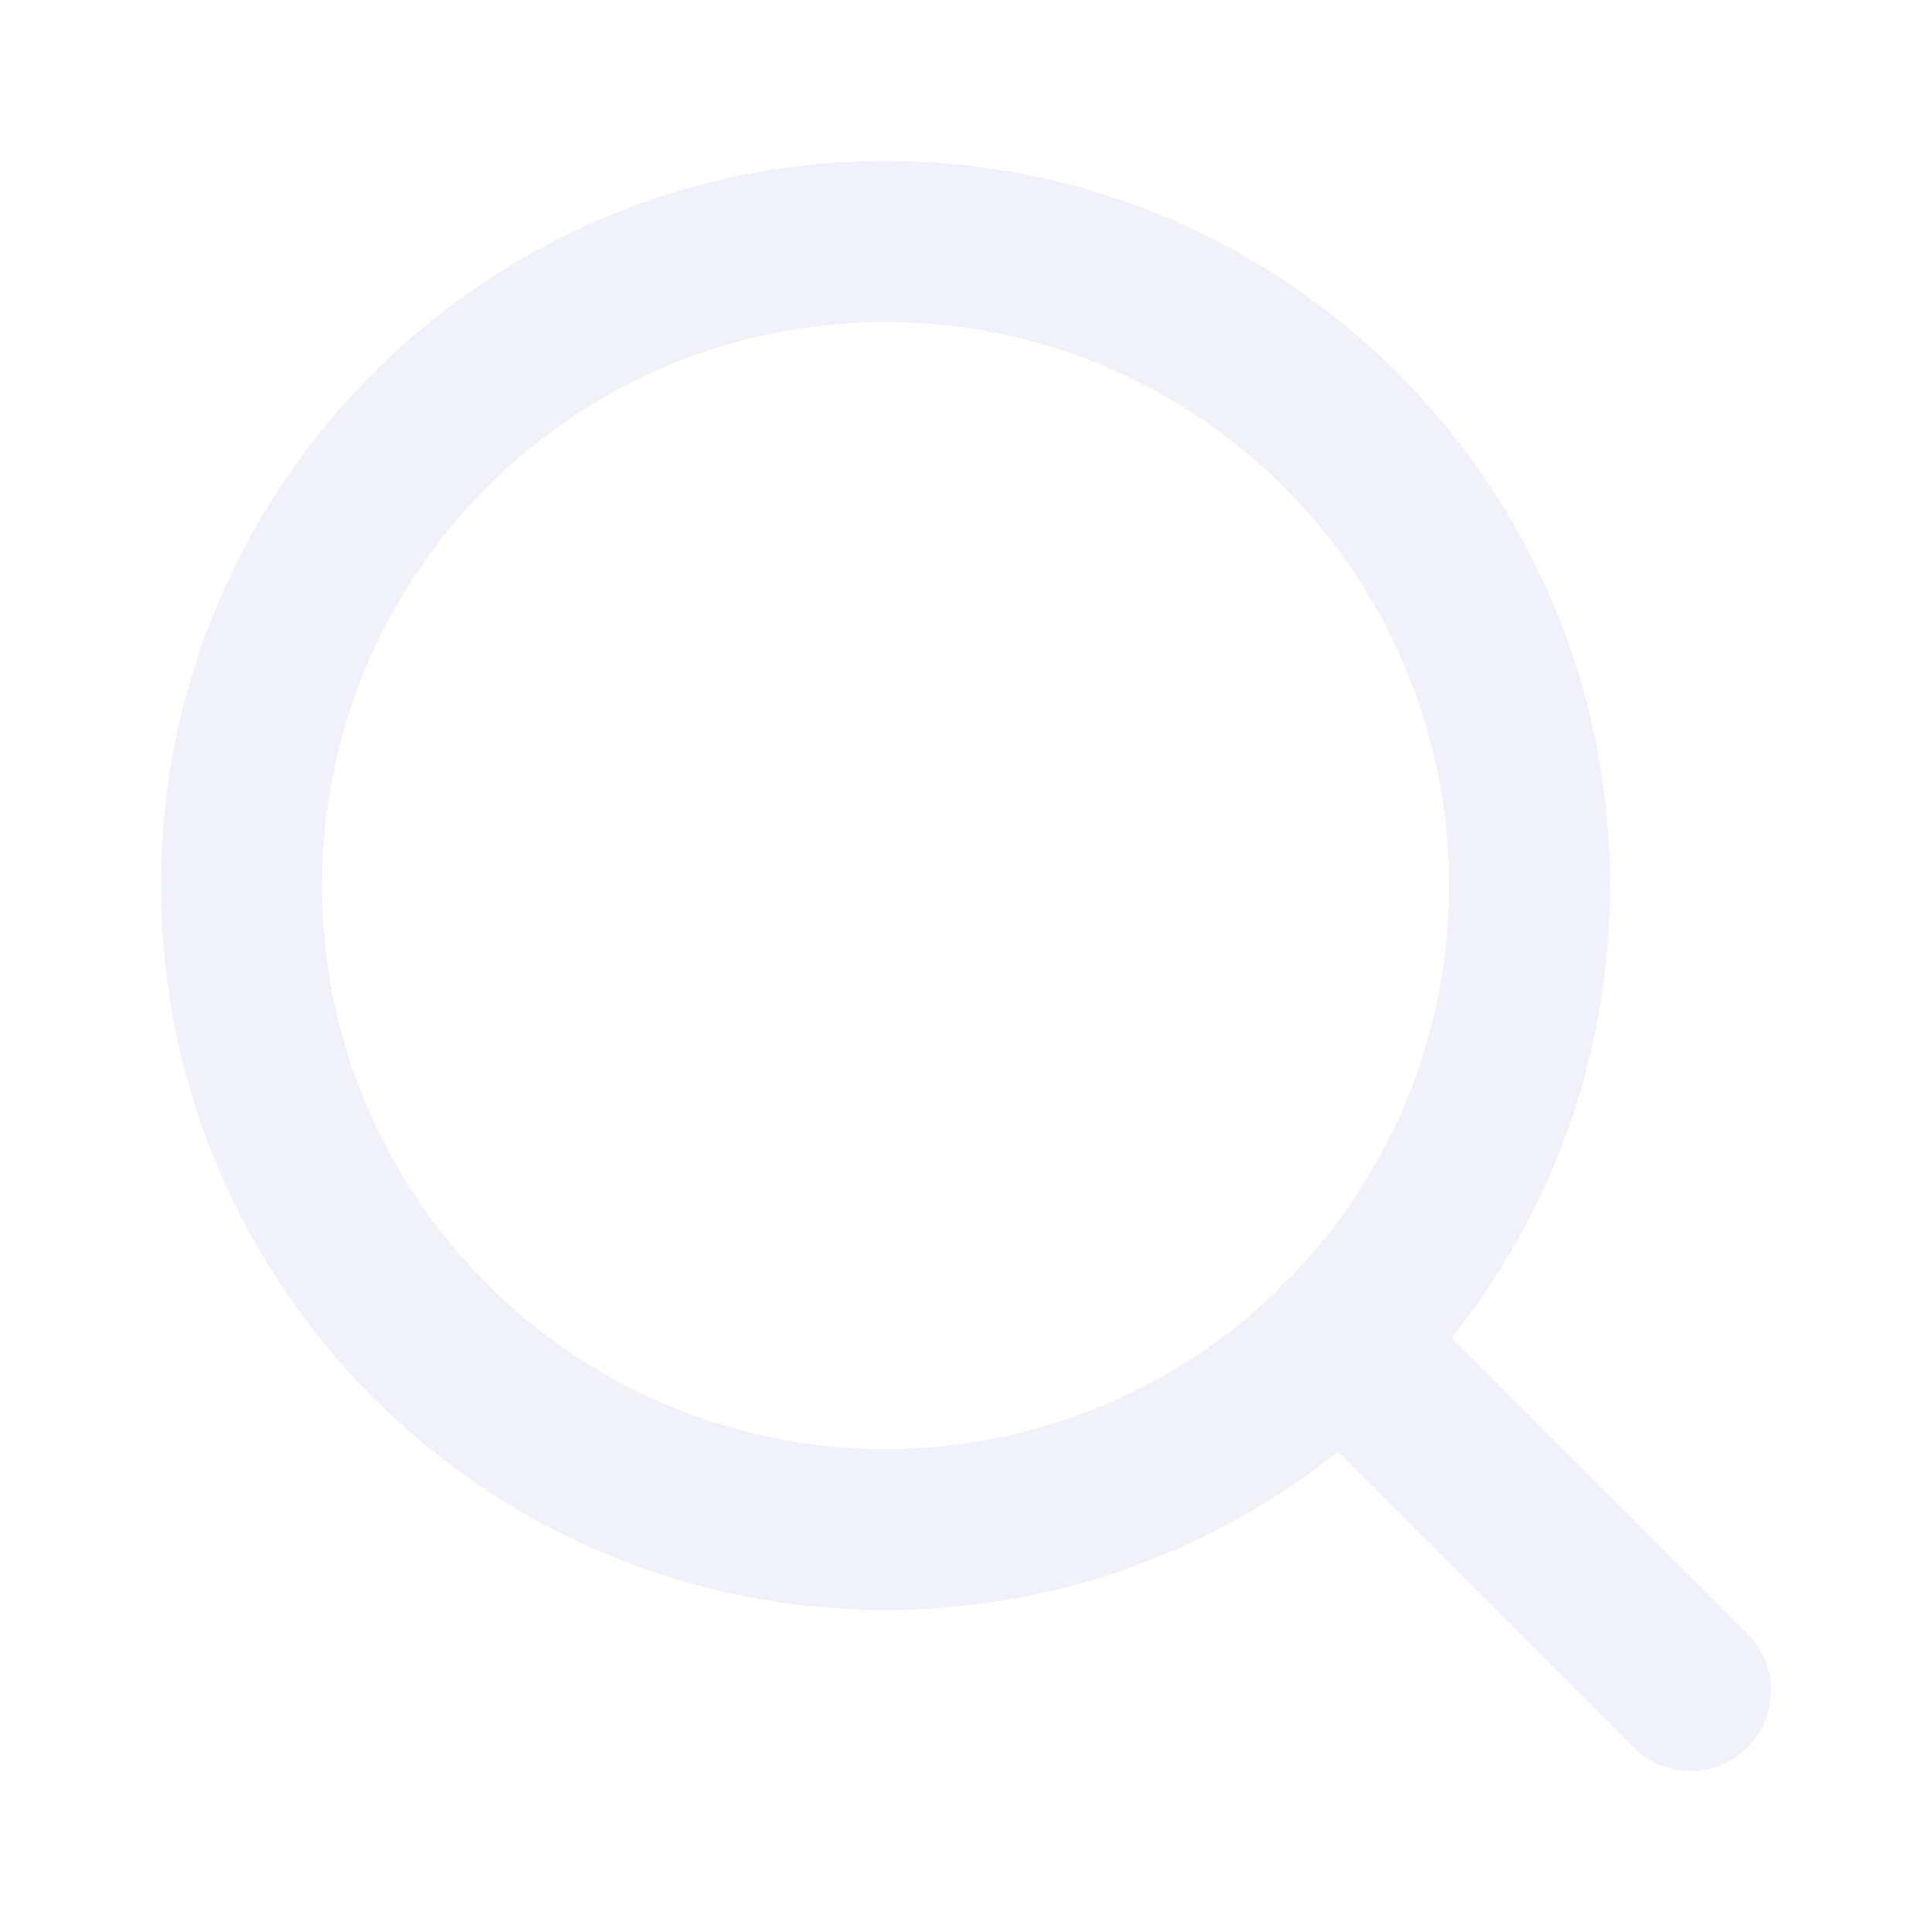
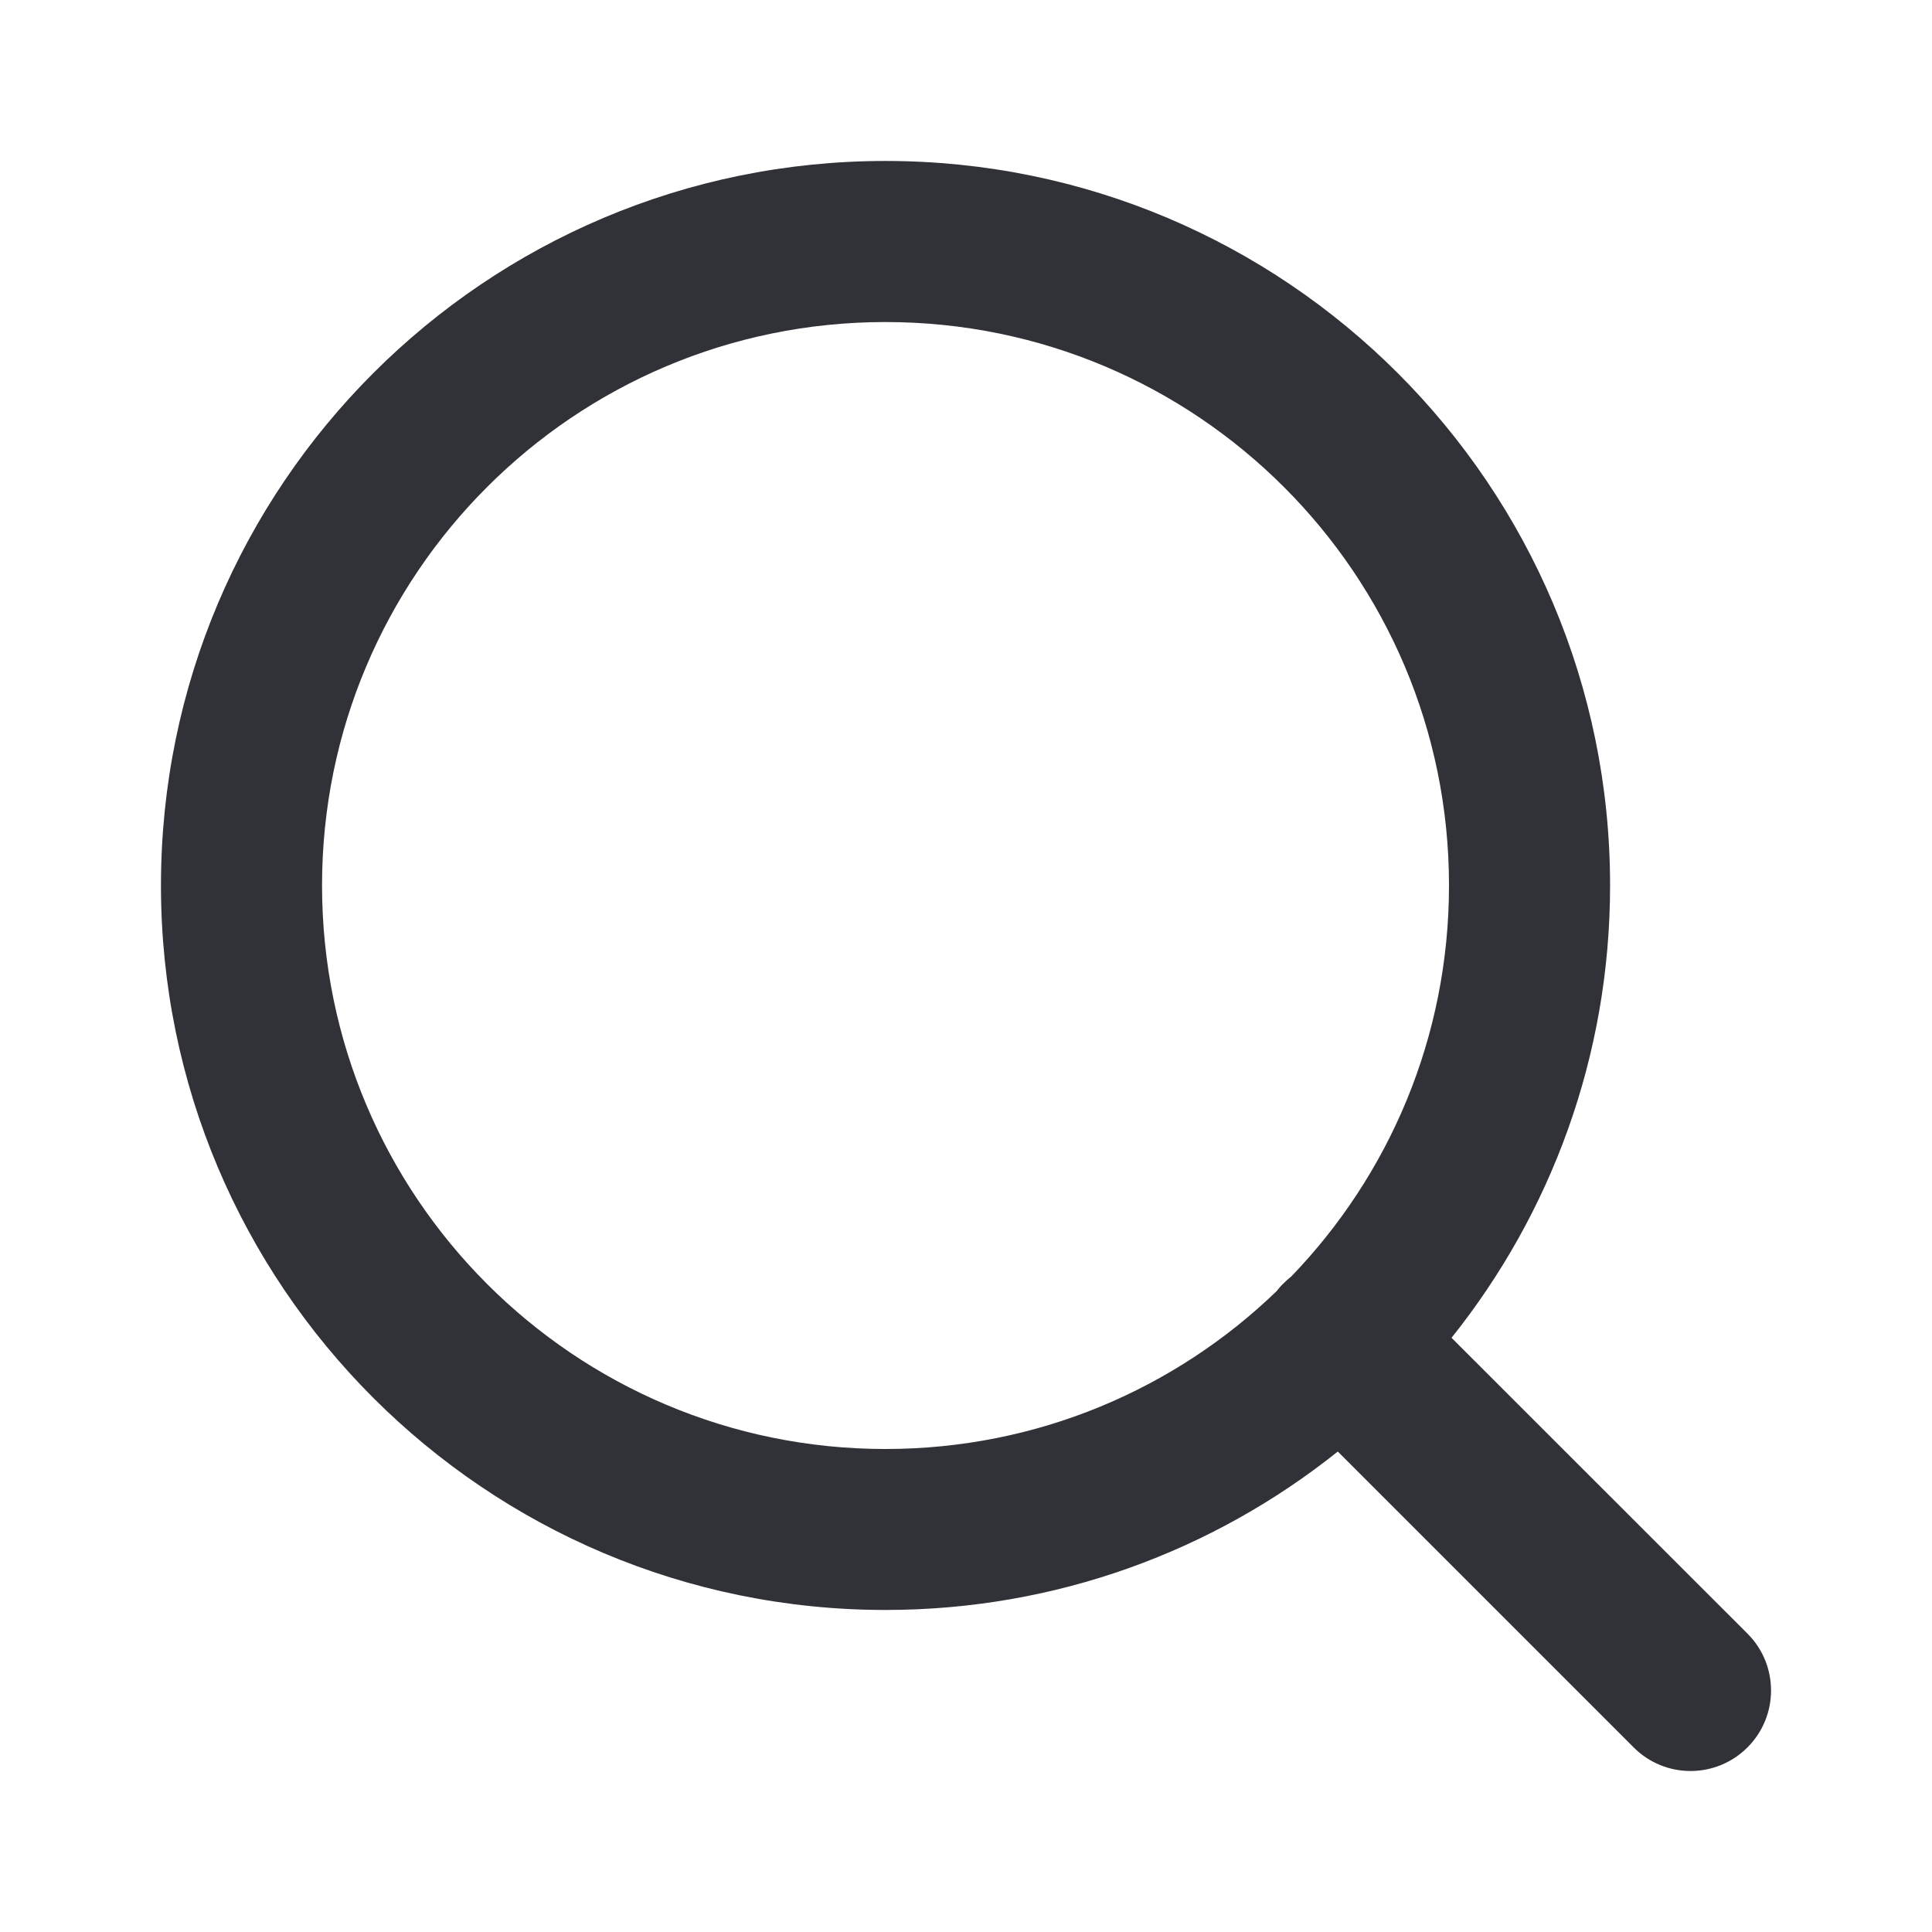
<svg xmlns="http://www.w3.org/2000/svg" width="16" height="16" viewBox="0 0 16 16" fill="none">
-   <path fill-rule="evenodd" clip-rule="evenodd" d="M2.667 7.333C2.667 4.756 4.756 2.667 7.333 2.667C9.911 2.667 12 4.756 12 7.333C12 8.591 11.503 9.732 10.694 10.571C10.672 10.588 10.65 10.608 10.629 10.629C10.608 10.649 10.589 10.671 10.571 10.694C9.732 11.503 8.591 12 7.333 12C4.756 12 2.667 9.911 2.667 7.333ZM11.079 12.021C10.052 12.842 8.75 13.333 7.333 13.333C4.02 13.333 1.333 10.647 1.333 7.333C1.333 4.02 4.02 1.333 7.333 1.333C10.647 1.333 13.334 4.02 13.334 7.333C13.334 8.75 12.842 10.052 12.021 11.079L14.472 13.529C14.732 13.789 14.732 14.211 14.472 14.471C14.211 14.732 13.789 14.732 13.529 14.471L11.079 12.021Z" fill="#F1F2F9" />
+   <path fill-rule="evenodd" clip-rule="evenodd" d="M2.667 7.333C2.667 4.756 4.756 2.667 7.333 2.667C9.911 2.667 12 4.756 12 7.333C12 8.591 11.503 9.732 10.694 10.571C10.672 10.588 10.65 10.608 10.629 10.629C10.608 10.649 10.589 10.671 10.571 10.694C9.732 11.503 8.591 12 7.333 12C4.756 12 2.667 9.911 2.667 7.333ZM11.079 12.021C10.052 12.842 8.75 13.333 7.333 13.333C4.02 13.333 1.333 10.647 1.333 7.333C1.333 4.02 4.02 1.333 7.333 1.333C10.647 1.333 13.334 4.02 13.334 7.333C13.334 8.75 12.842 10.052 12.021 11.079L14.472 13.529C14.732 13.789 14.732 14.211 14.472 14.471C14.211 14.732 13.789 14.732 13.529 14.471L11.079 12.021Z" fill="#313237" />
</svg>
